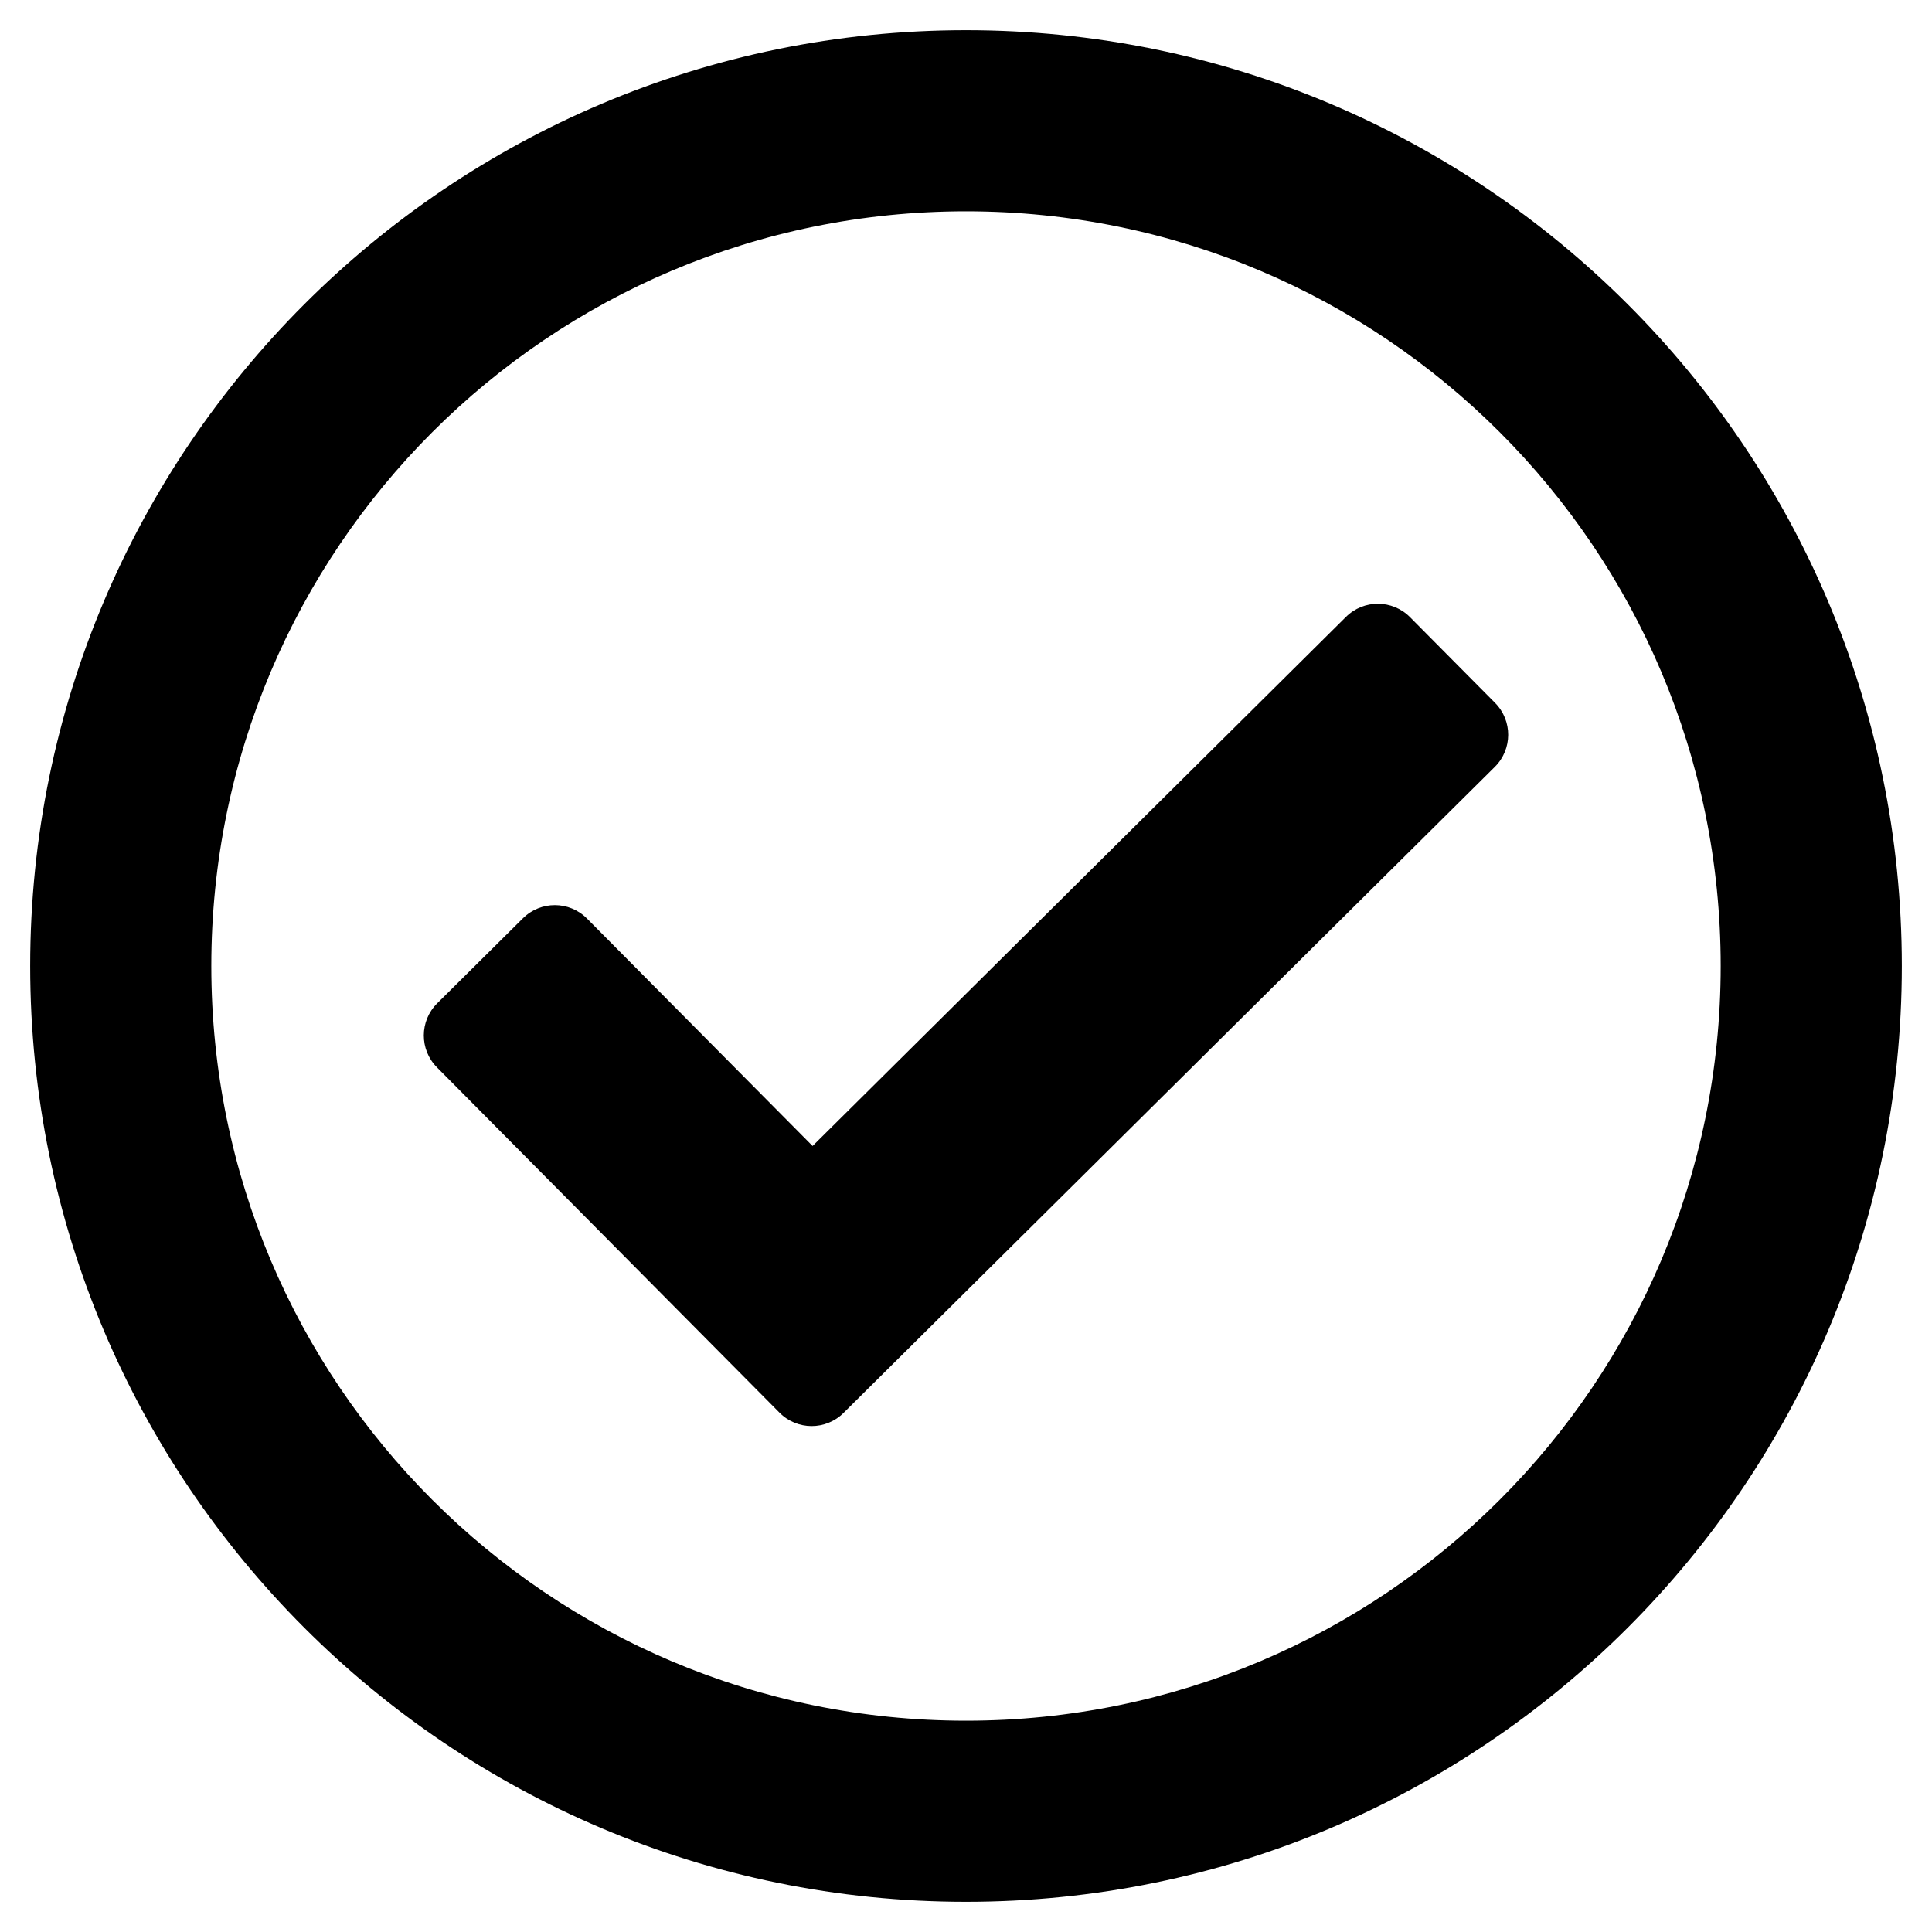
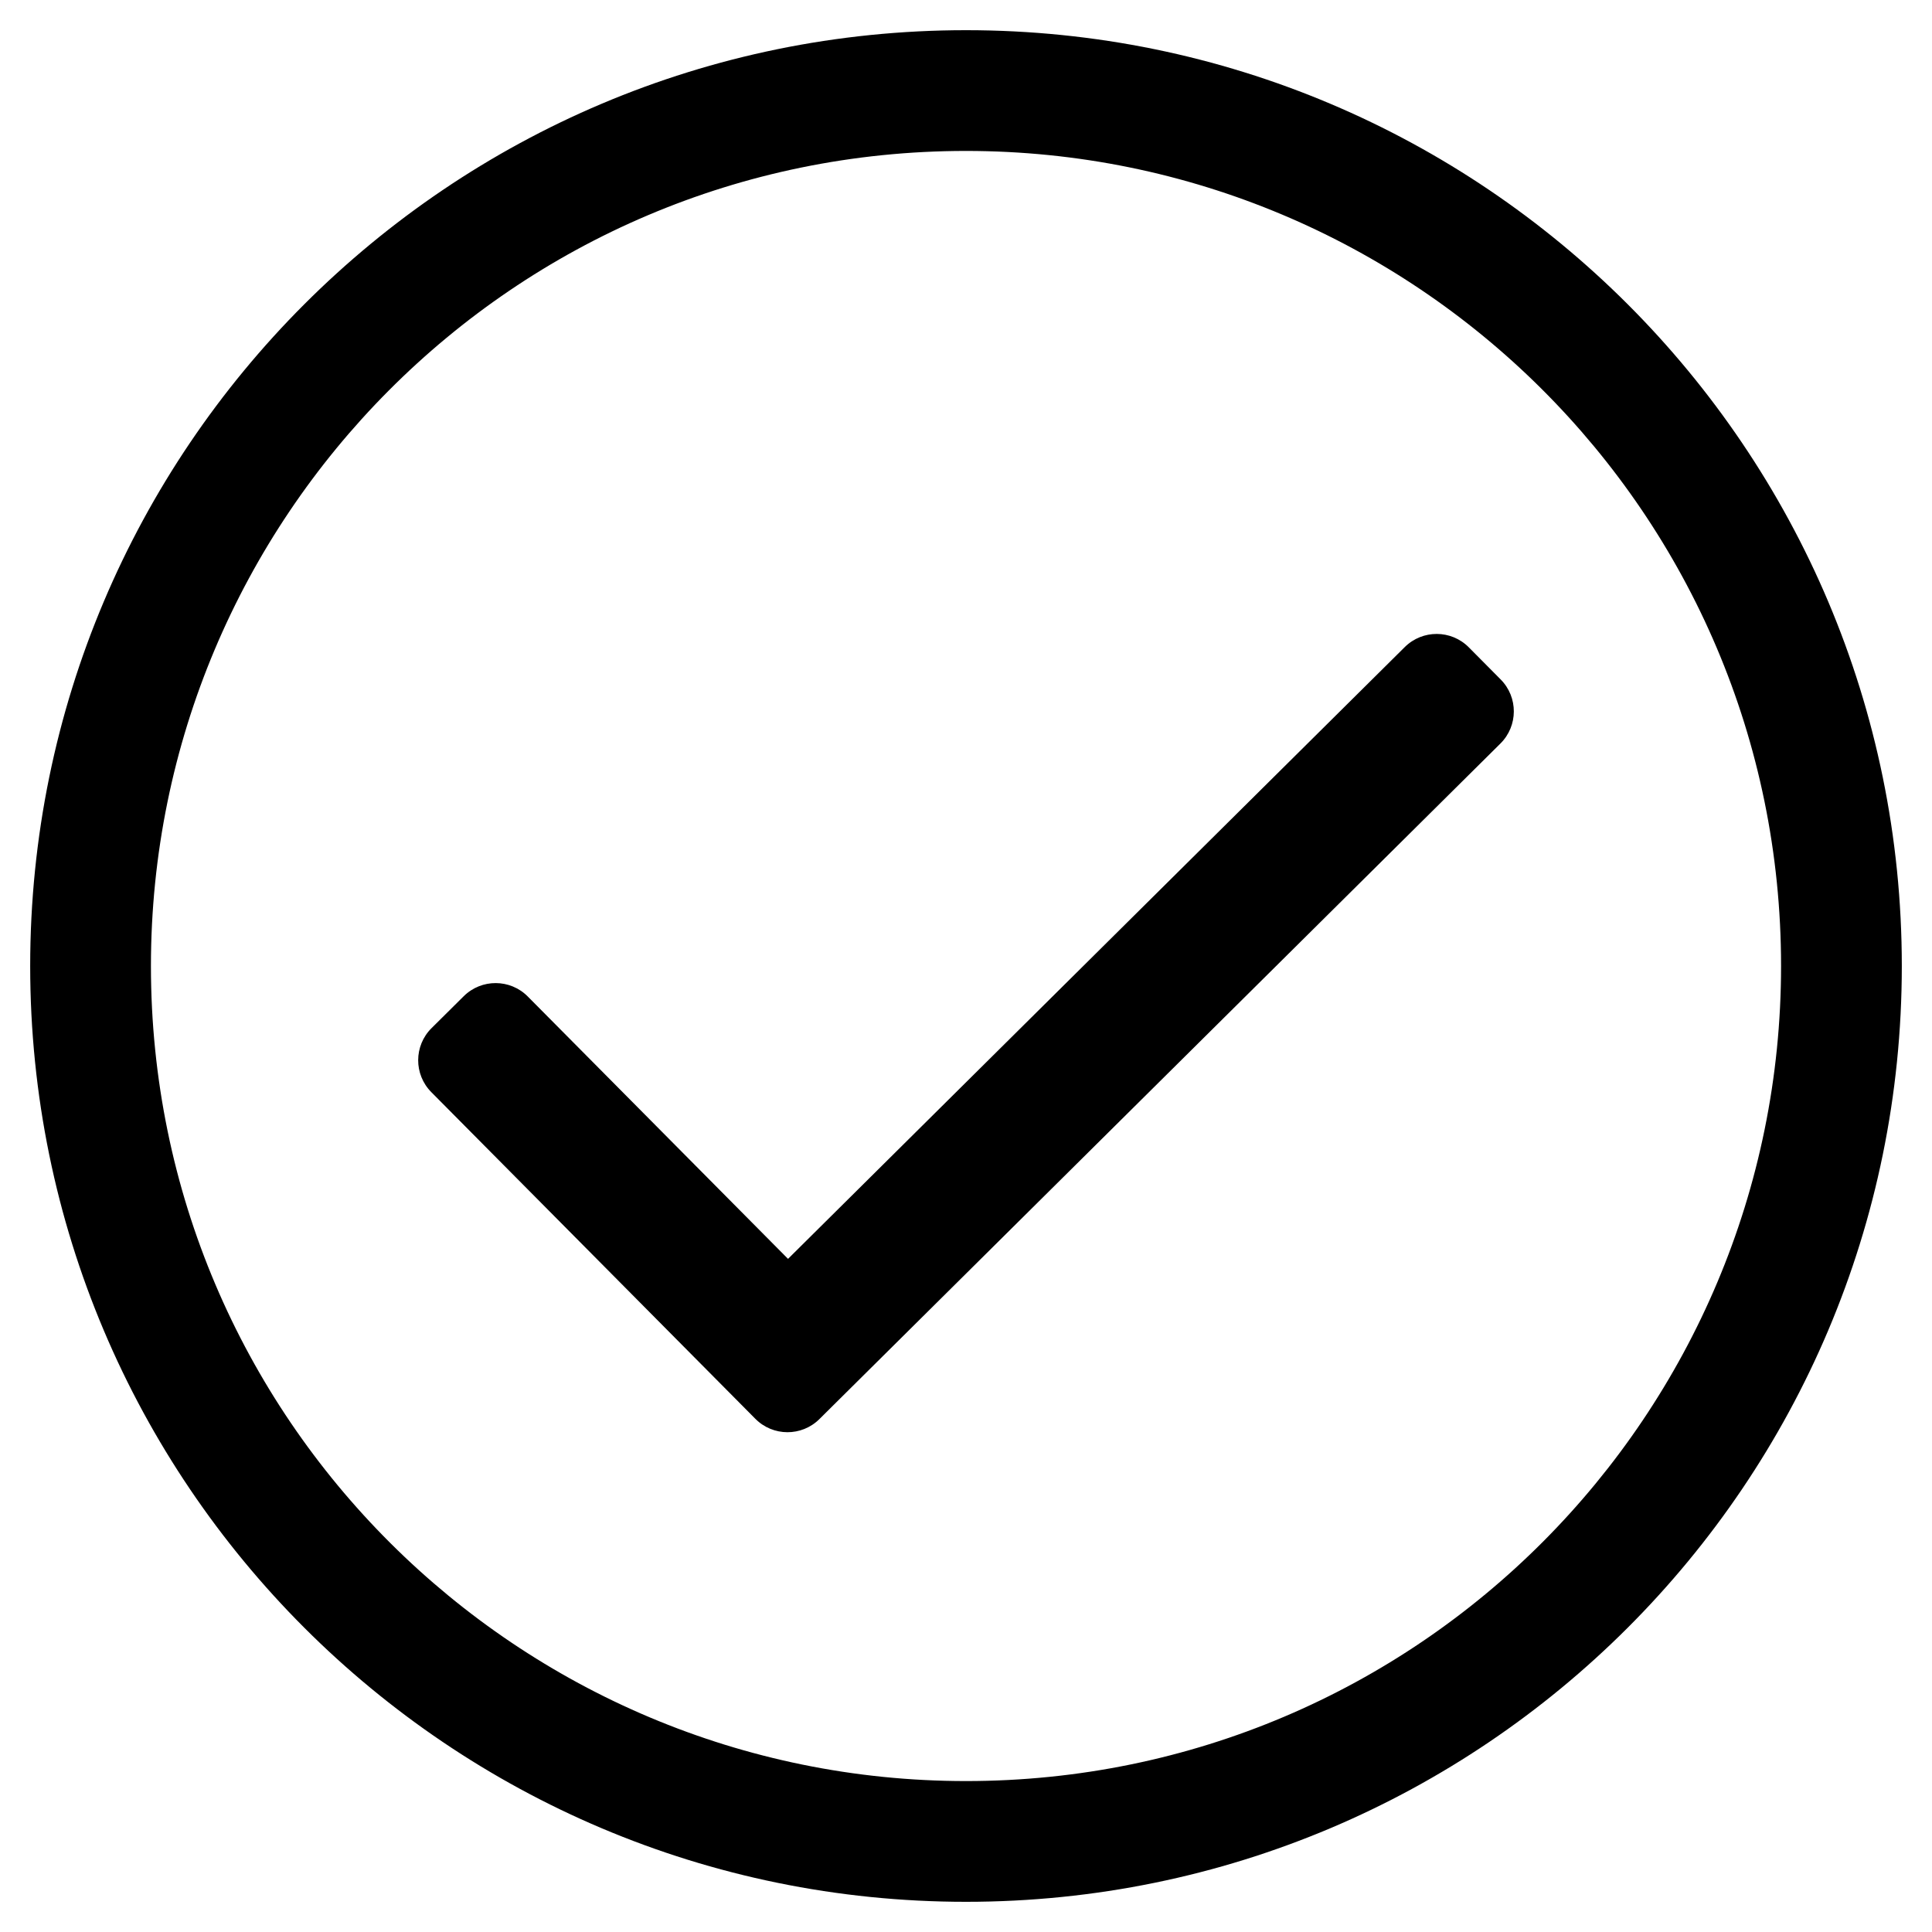
<svg xmlns="http://www.w3.org/2000/svg" viewBox="0 0 512 512">
-   <path d="M256 8C119.033 8 8 119.033 8 256s111.033 248 248 248 248-111.033 248-248S392.967 8 256 8zm0 48c110.532 0 200 89.451 200 200 0 110.532-89.451 200-200 200-110.532 0-200-89.451-200-200 0-110.532 89.451-200 200-200m140.204 130.267l-22.536-22.718c-4.667-4.705-12.265-4.736-16.97-.068L215.346 303.697l-59.792-60.277c-4.667-4.705-12.265-4.736-16.97-.069l-22.719 22.536c-4.705 4.667-4.736 12.265-.068 16.971l90.781 91.516c4.667 4.705 12.265 4.736 16.97.068l172.589-171.204c4.704-4.668 4.734-12.266.067-16.971z" />
+   <path d="M256 8C119.033 8 8 119.033 8 256s111.033 248 248 248 248-111.033 248-248S392.967 8 256 8zm0 464c-118.664 0-216-96.055-216-216 0-118.663 96.055-216 216-216 118.664 0 216 96.055 216 216 0 118.663-96.055 216-216 216zm141.63-274.961L217.15 376.071c-4.705 4.667-12.303 4.637-16.97-.068l-85.878-86.572c-4.667-4.705-4.637-12.303.068-16.97l8.52-8.451c4.705-4.667 12.303-4.637 16.97.068l68.976 69.533 163.441-162.13c4.705-4.667 12.303-4.637 16.97.068l8.451 8.52c4.668 4.705 4.637 12.303-.068 16.97z" />
</svg>
